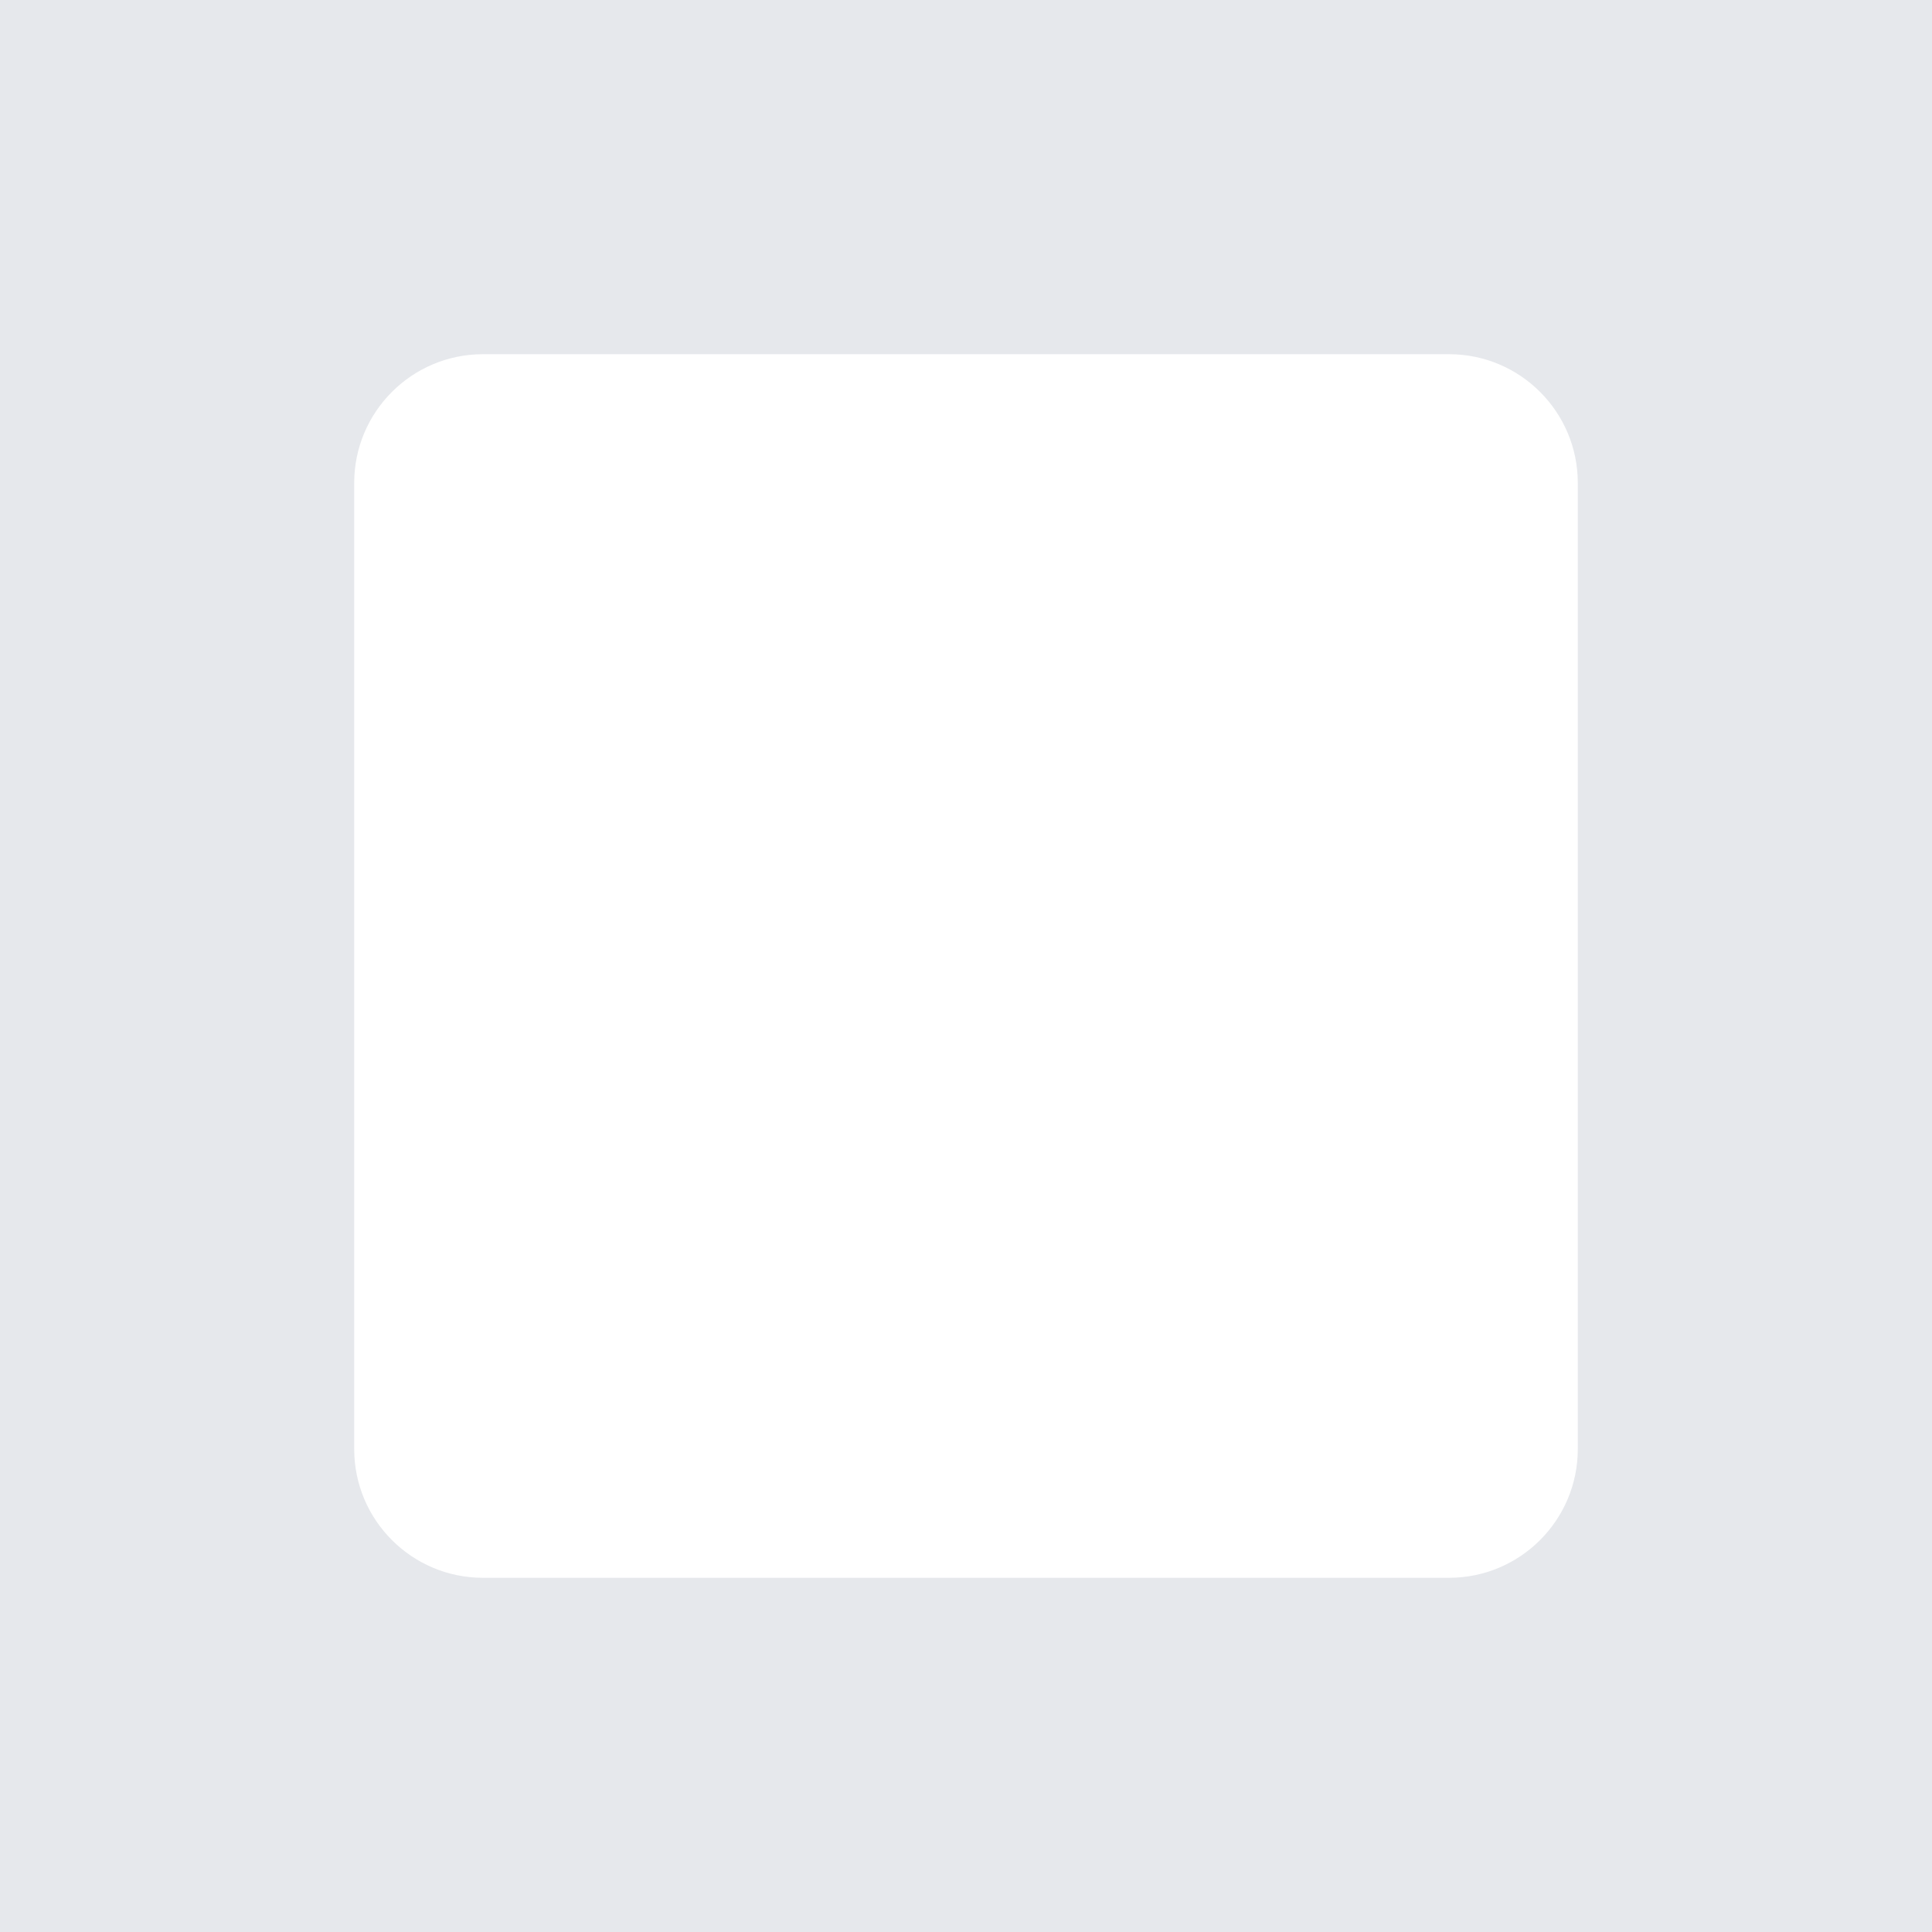
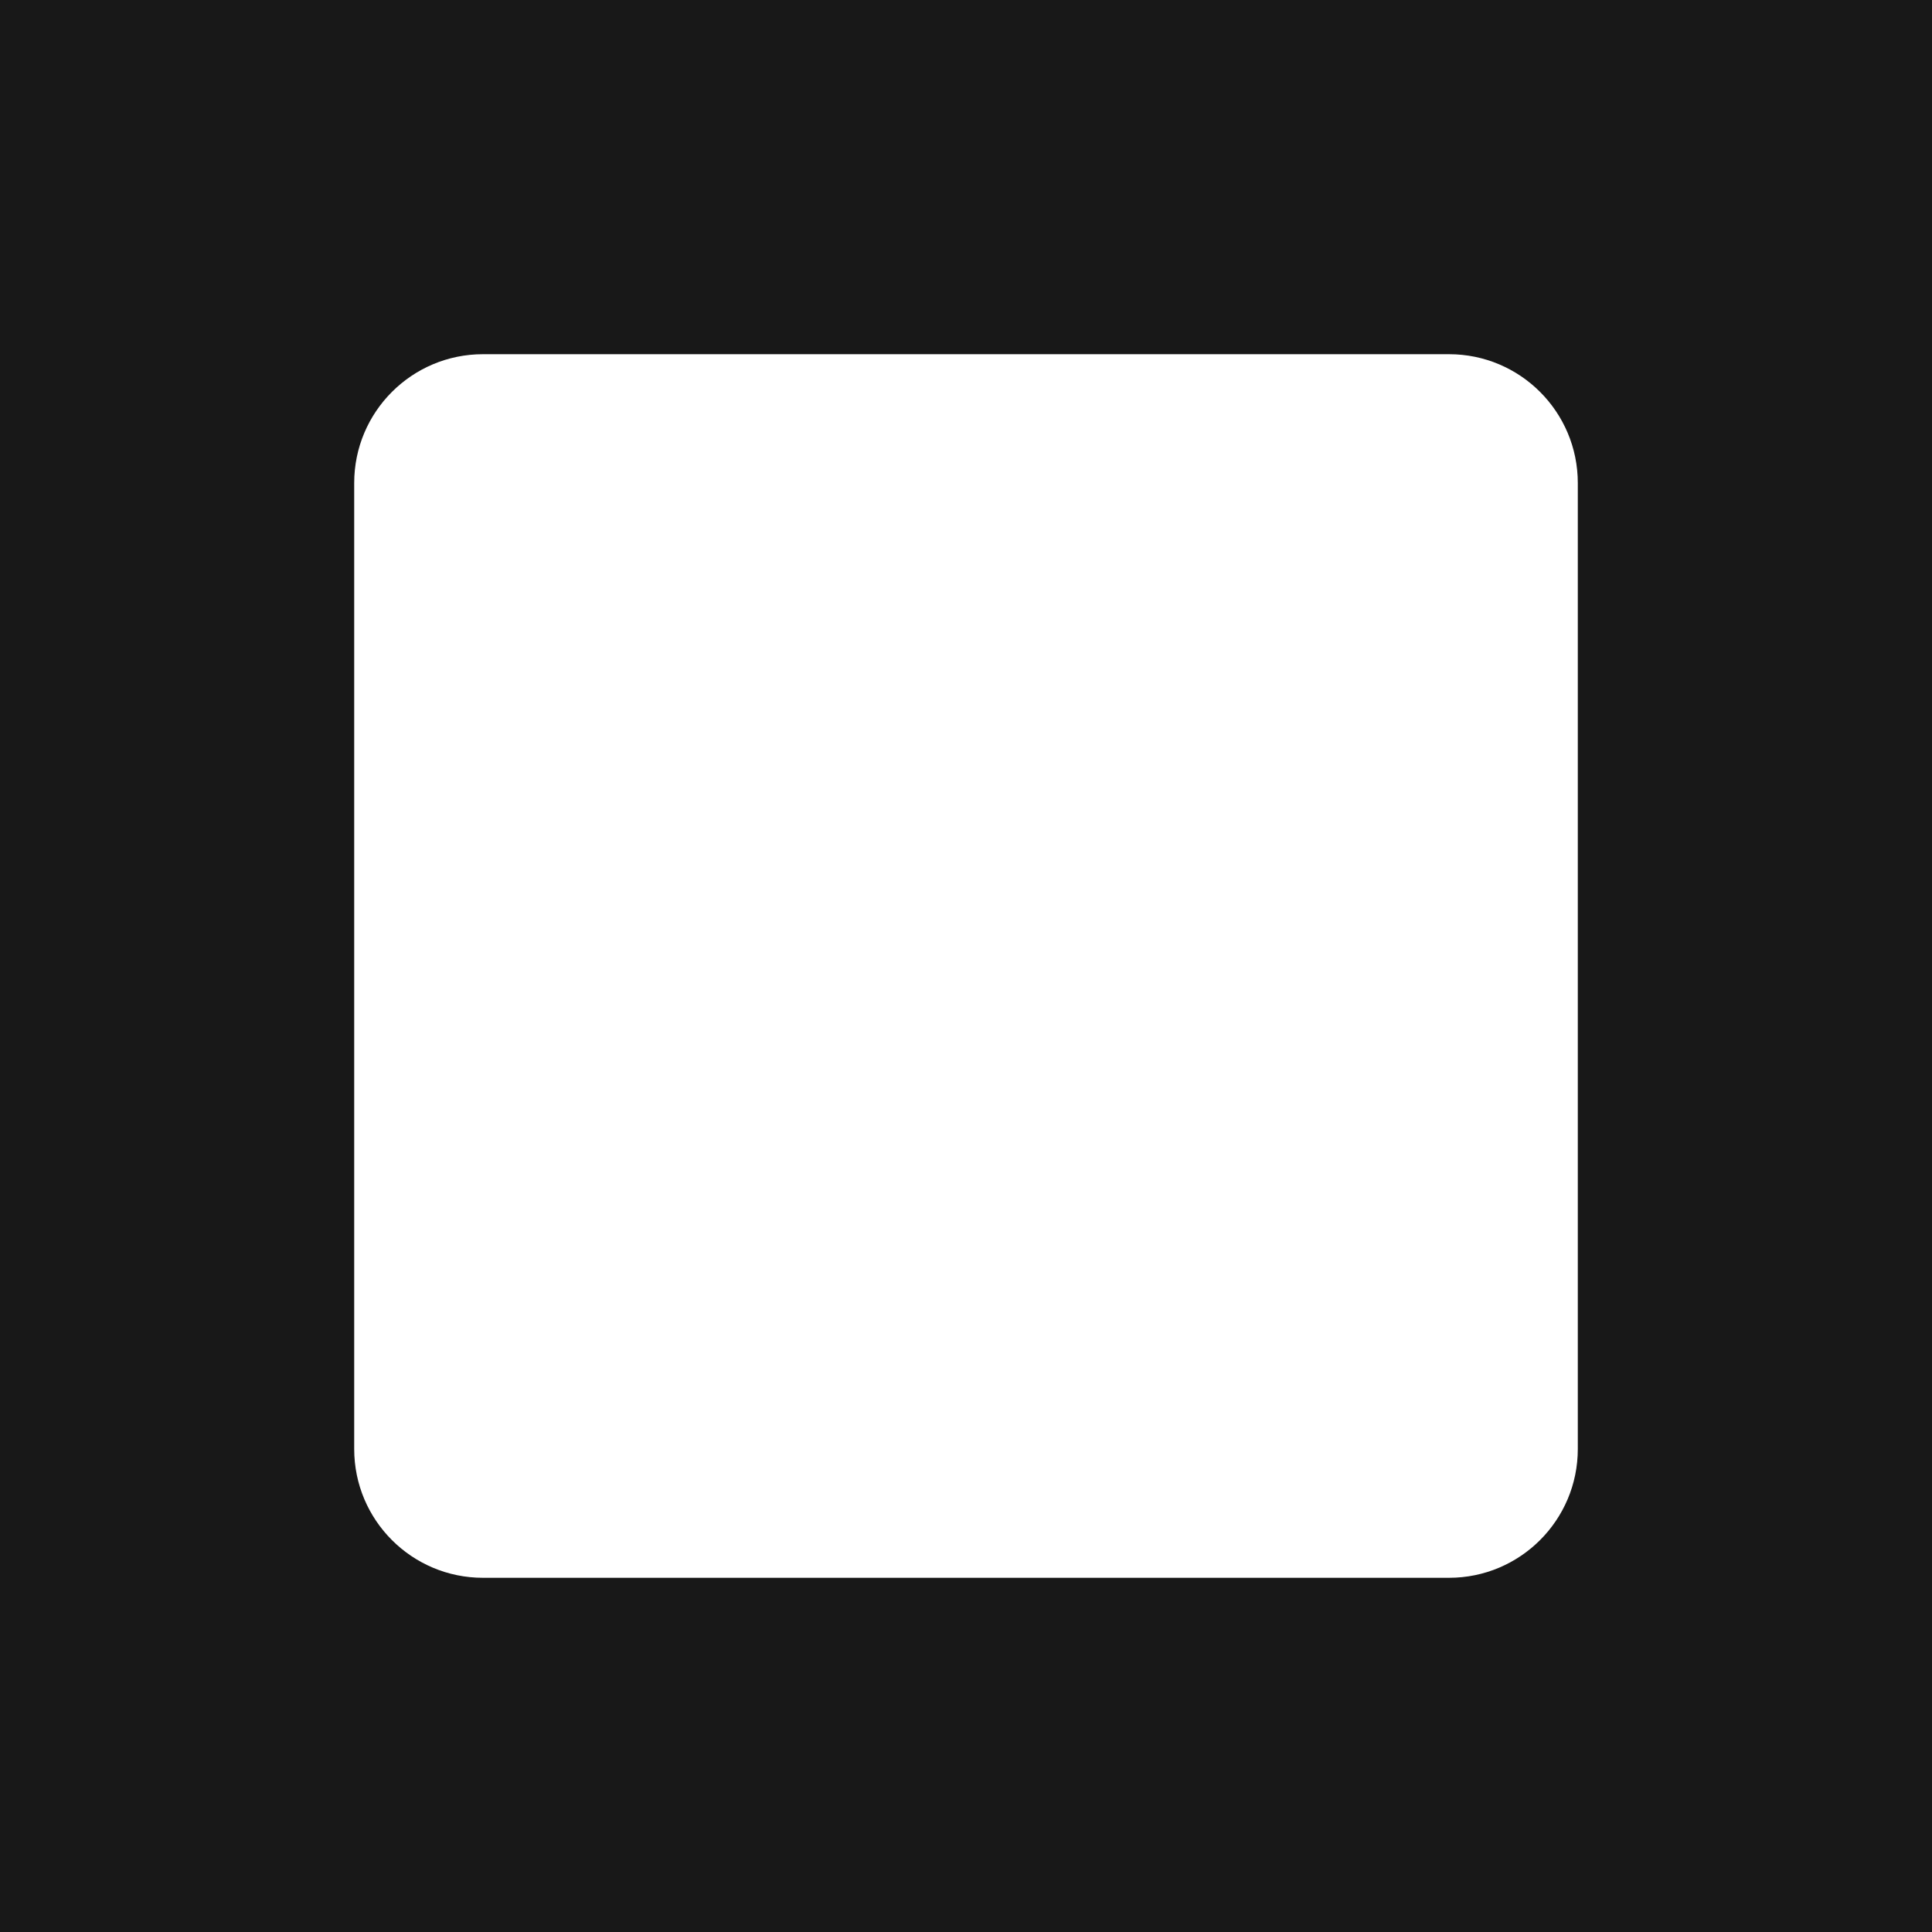
<svg xmlns="http://www.w3.org/2000/svg" width="60" height="60" viewBox="0 0 60 60" fill="none">
-   <rect x="60" y="60" width="60" height="60" transform="rotate(-180 60 60)" fill="#E6E8EC" />
+   <rect x="60" y="60" width="60" height="60" transform="rotate(-180 60 60)" fill="#181818" />
  <rect x="49" y="49" width="38" height="38" rx="4" transform="rotate(-180 49 49)" fill="white" />
</svg>
